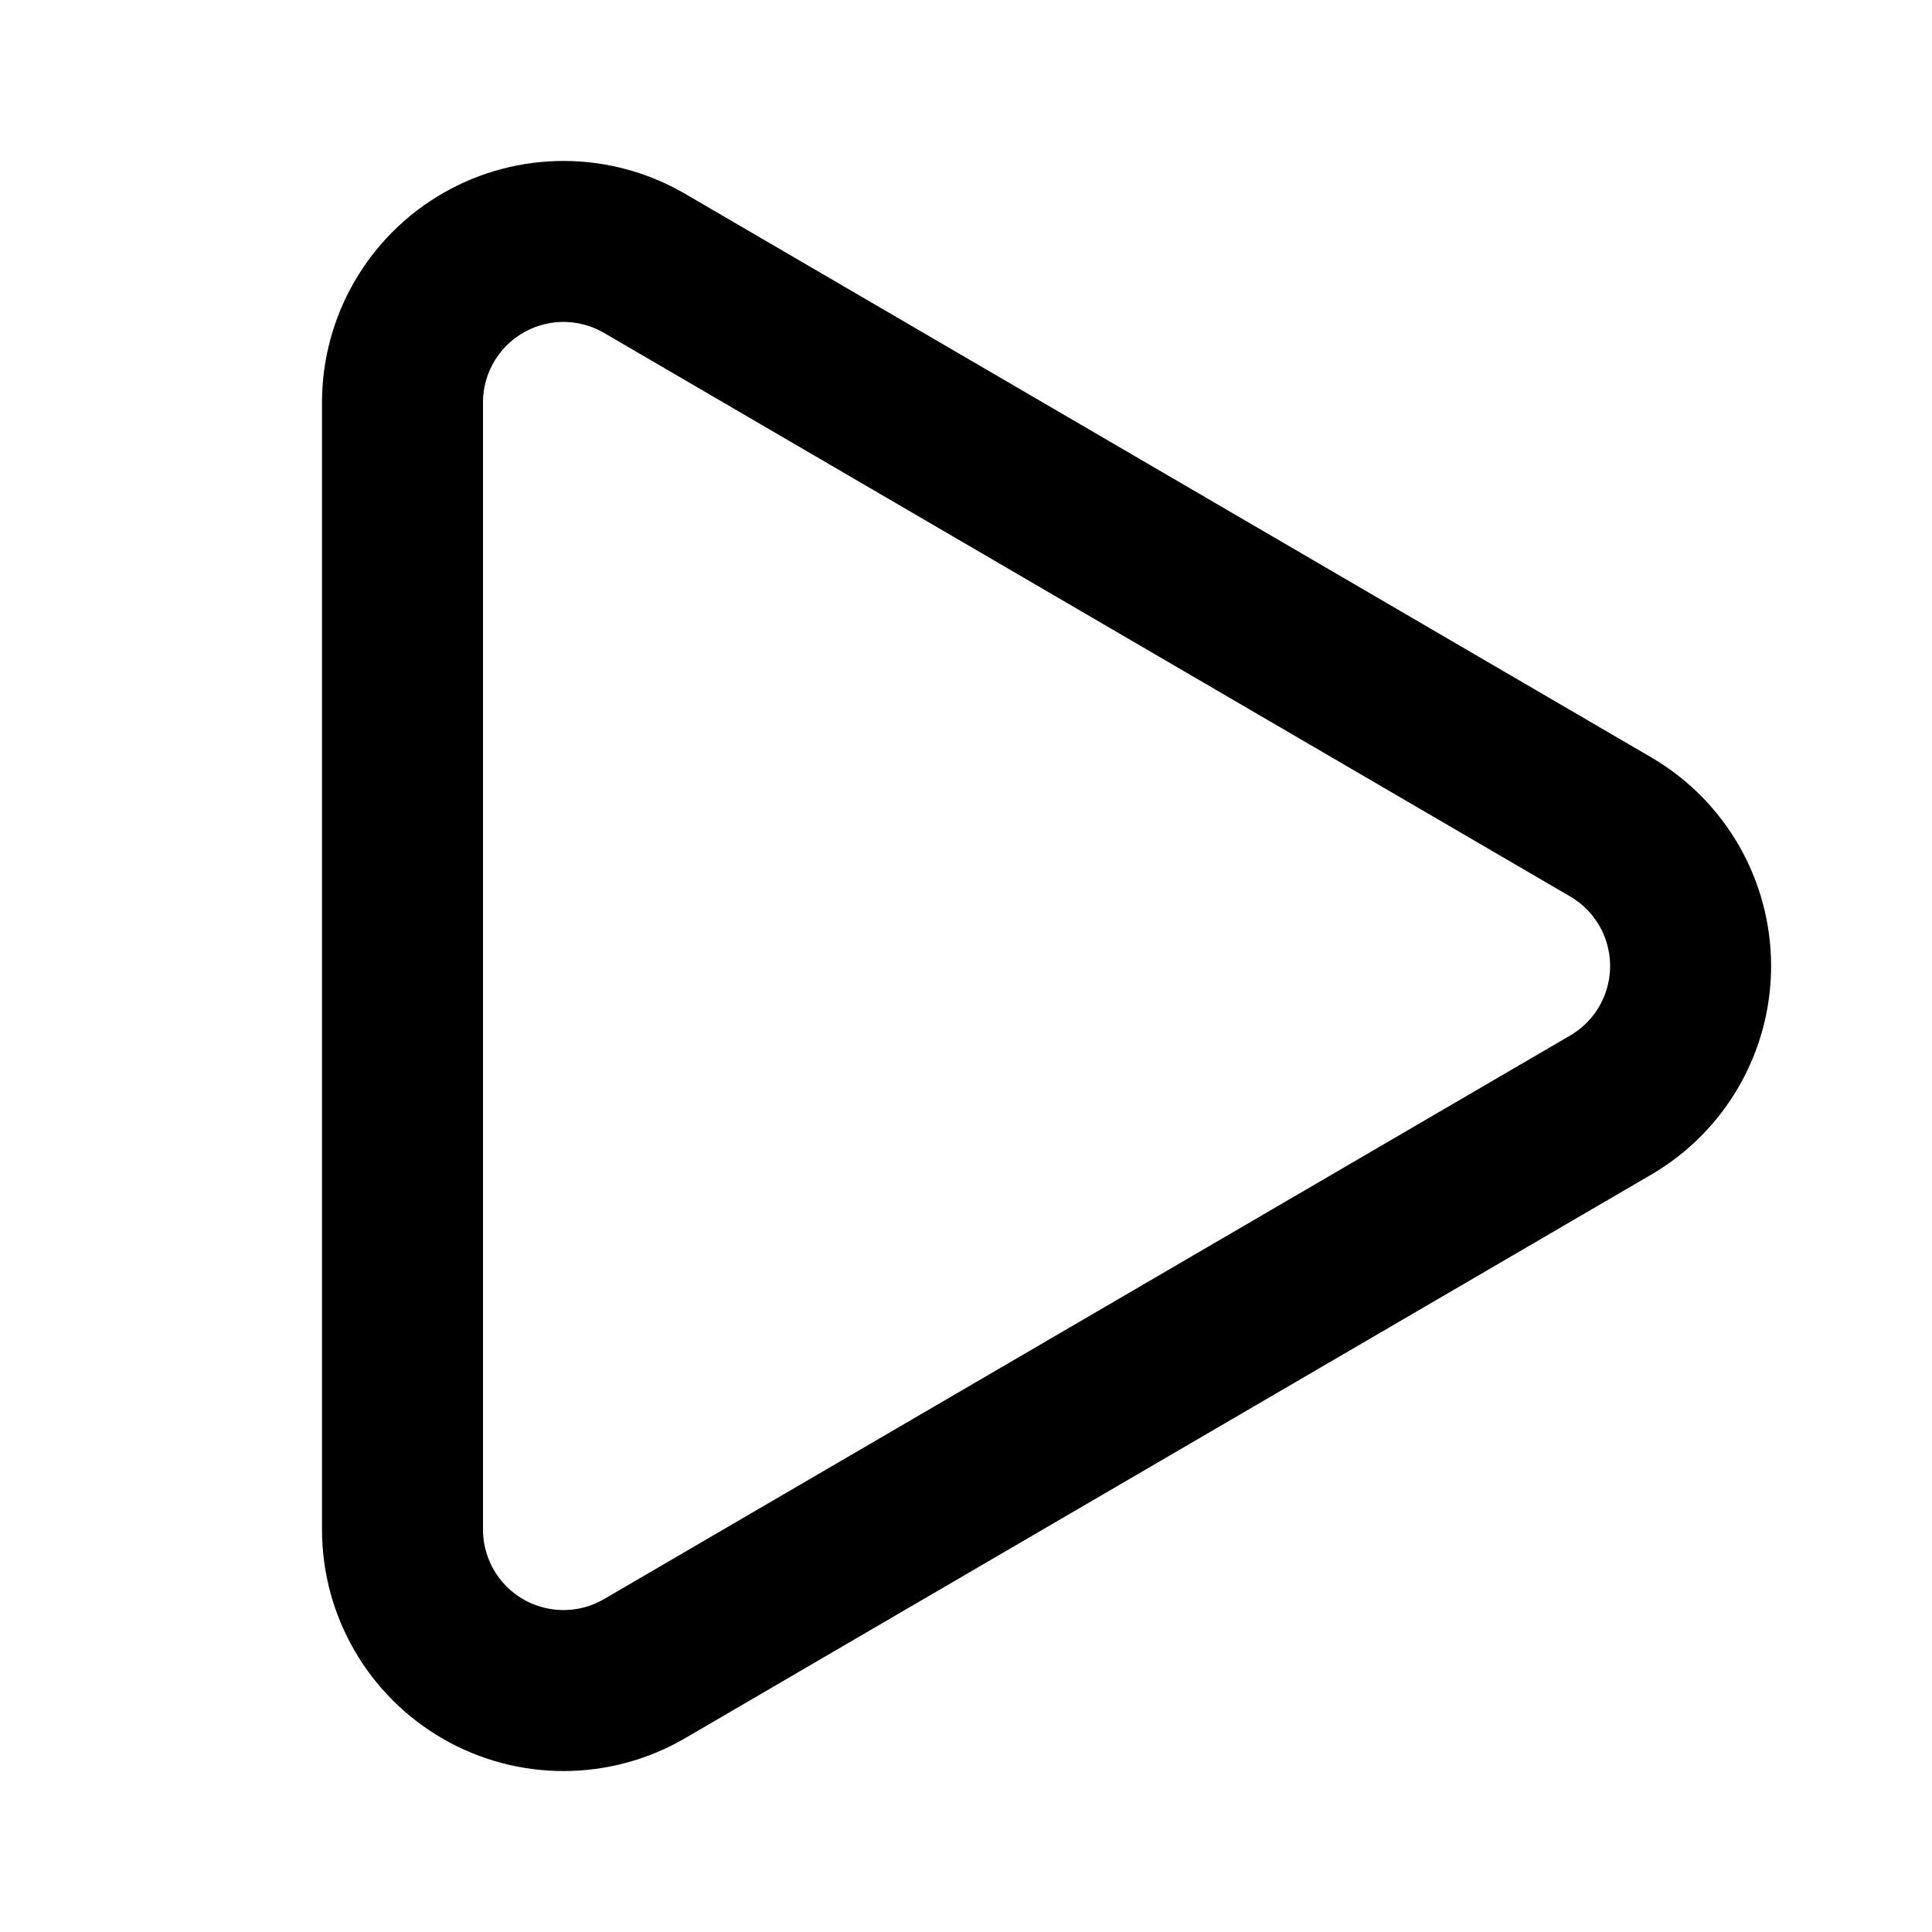
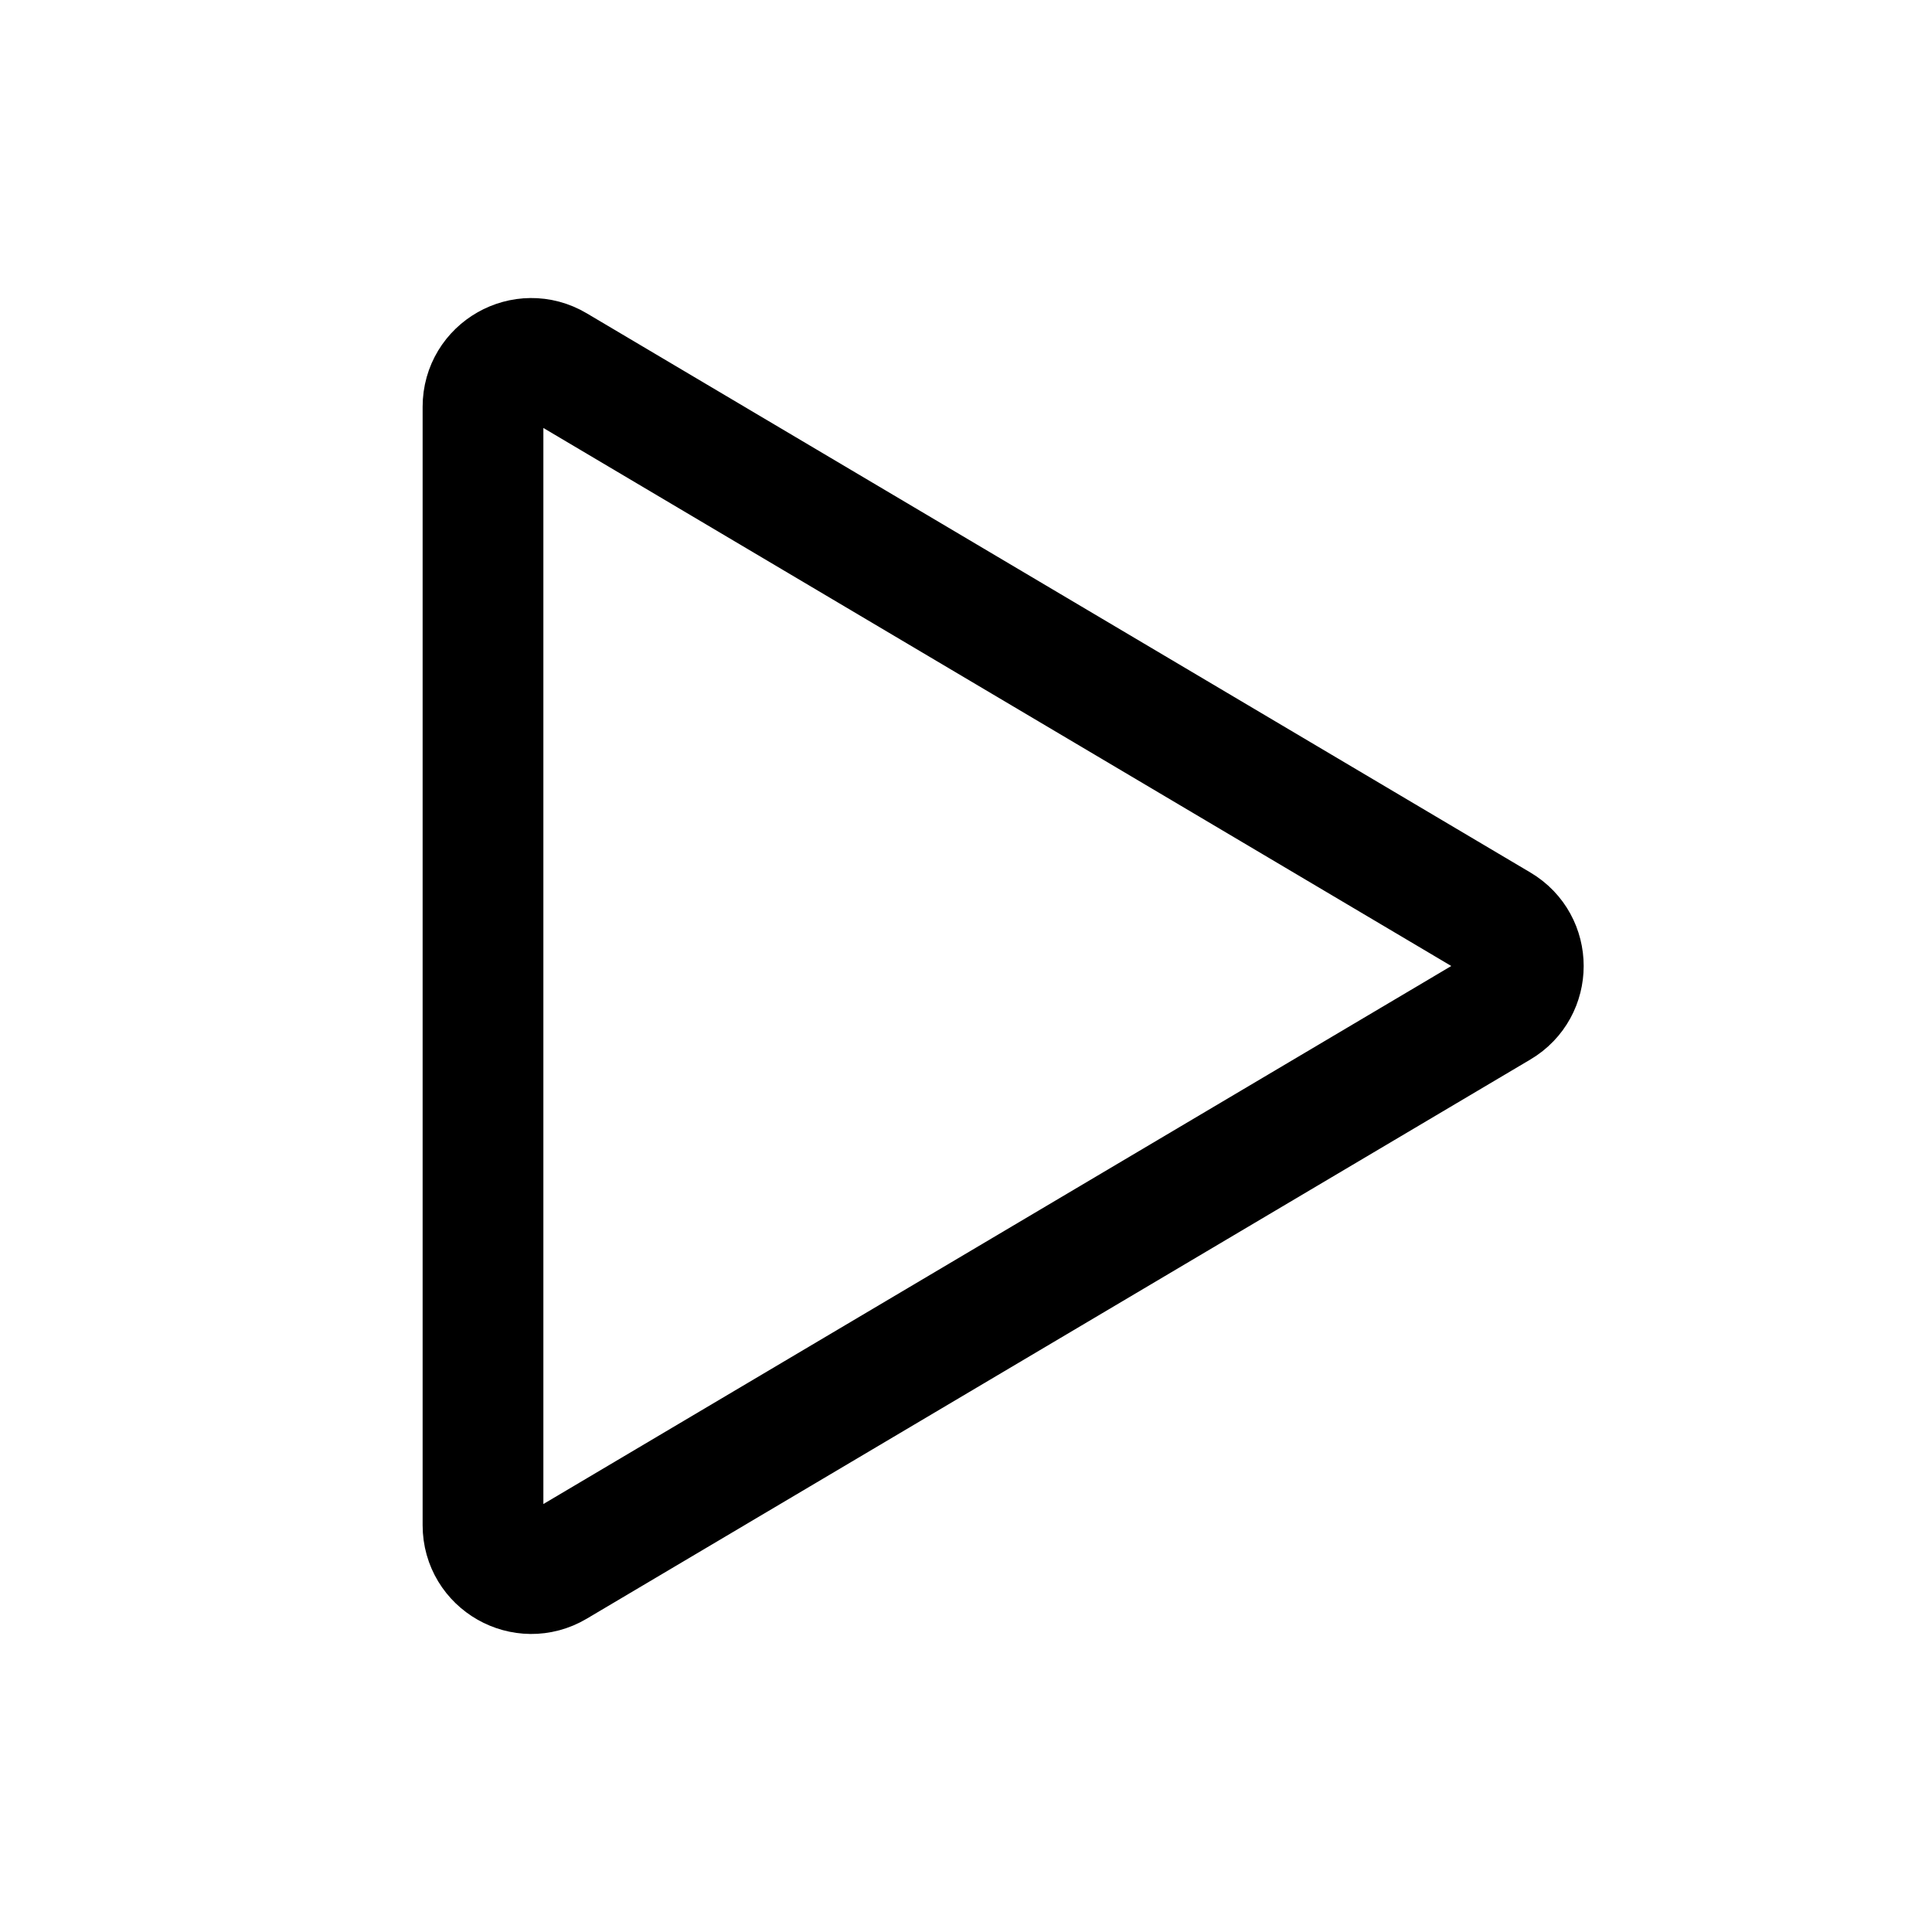
- <svg xmlns="http://www.w3.org/2000/svg" width="24" height="24" viewBox="0 0 24 24" fill="none" stroke="currentColor" stroke-width="2" stroke-linecap="round" stroke-linejoin="round">
-   <path d="M5 5a2 2 0 0 1 3.008-1.728l11.997 6.998a2 2 0 0 1 .003 3.458l-12 7A2 2 0 0 1 5 19z" />
+ <svg xmlns="http://www.w3.org/2000/svg" width="24" height="24" stroke-width="1.5" viewBox="0 0 24 24" fill="none">
+   <path d="M6.906 4.537C6.506 4.3 6 4.588 6 5.053V18.947C6 19.412 6.506 19.7 6.906 19.463L18.629 12.516C19.021 12.284 19.021 11.716 18.629 11.484L6.906 4.537Z" stroke="currentColor" stroke-linecap="round" stroke-linejoin="round" />
</svg>
